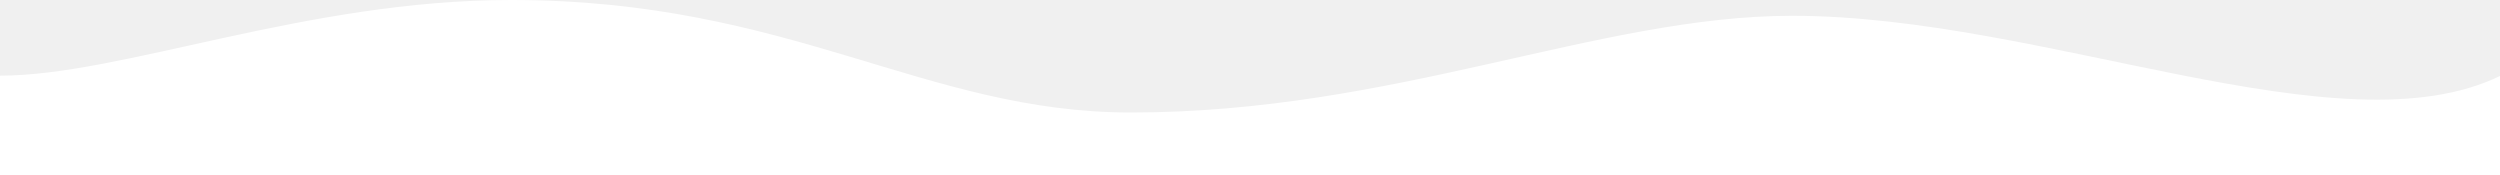
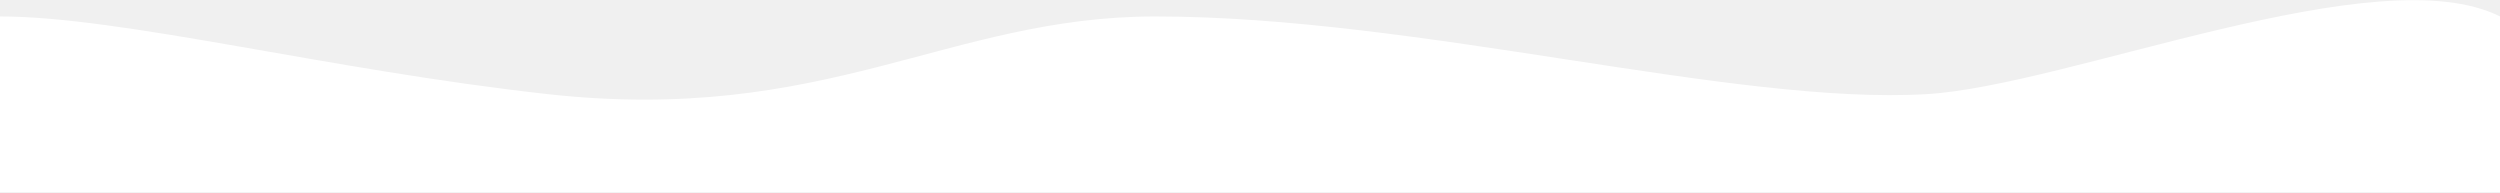
- <svg xmlns="http://www.w3.org/2000/svg" width="1900" height="133" viewBox="0 0 1900 133" fill="none">
-   <path d="M1900.5 133V57.5C1779 117 1553.87 12 1362 12C1215.1 12 1059.5 85.5 859.5 85.5C702.5 85.5 601 0 388.5 0C232 0 92.5 57.5 0 57.5V133H1900.5Z" fill="white" />
+ <svg xmlns="http://www.w3.org/2000/svg" width="1899" height="146" viewBox="0 0 1899 146" fill="none">
+   <path d="M1899 146V12.5C1806.5 -34 1571 65.132 1463.5 71.5C1316.86 80.188 1077.5 12.5 877.5 12.5C720.5 12.5 627.208 94.897 416 71.5C249 53 92.5 12.5 0 12.5V146H1899Z" fill="white" />
</svg>
